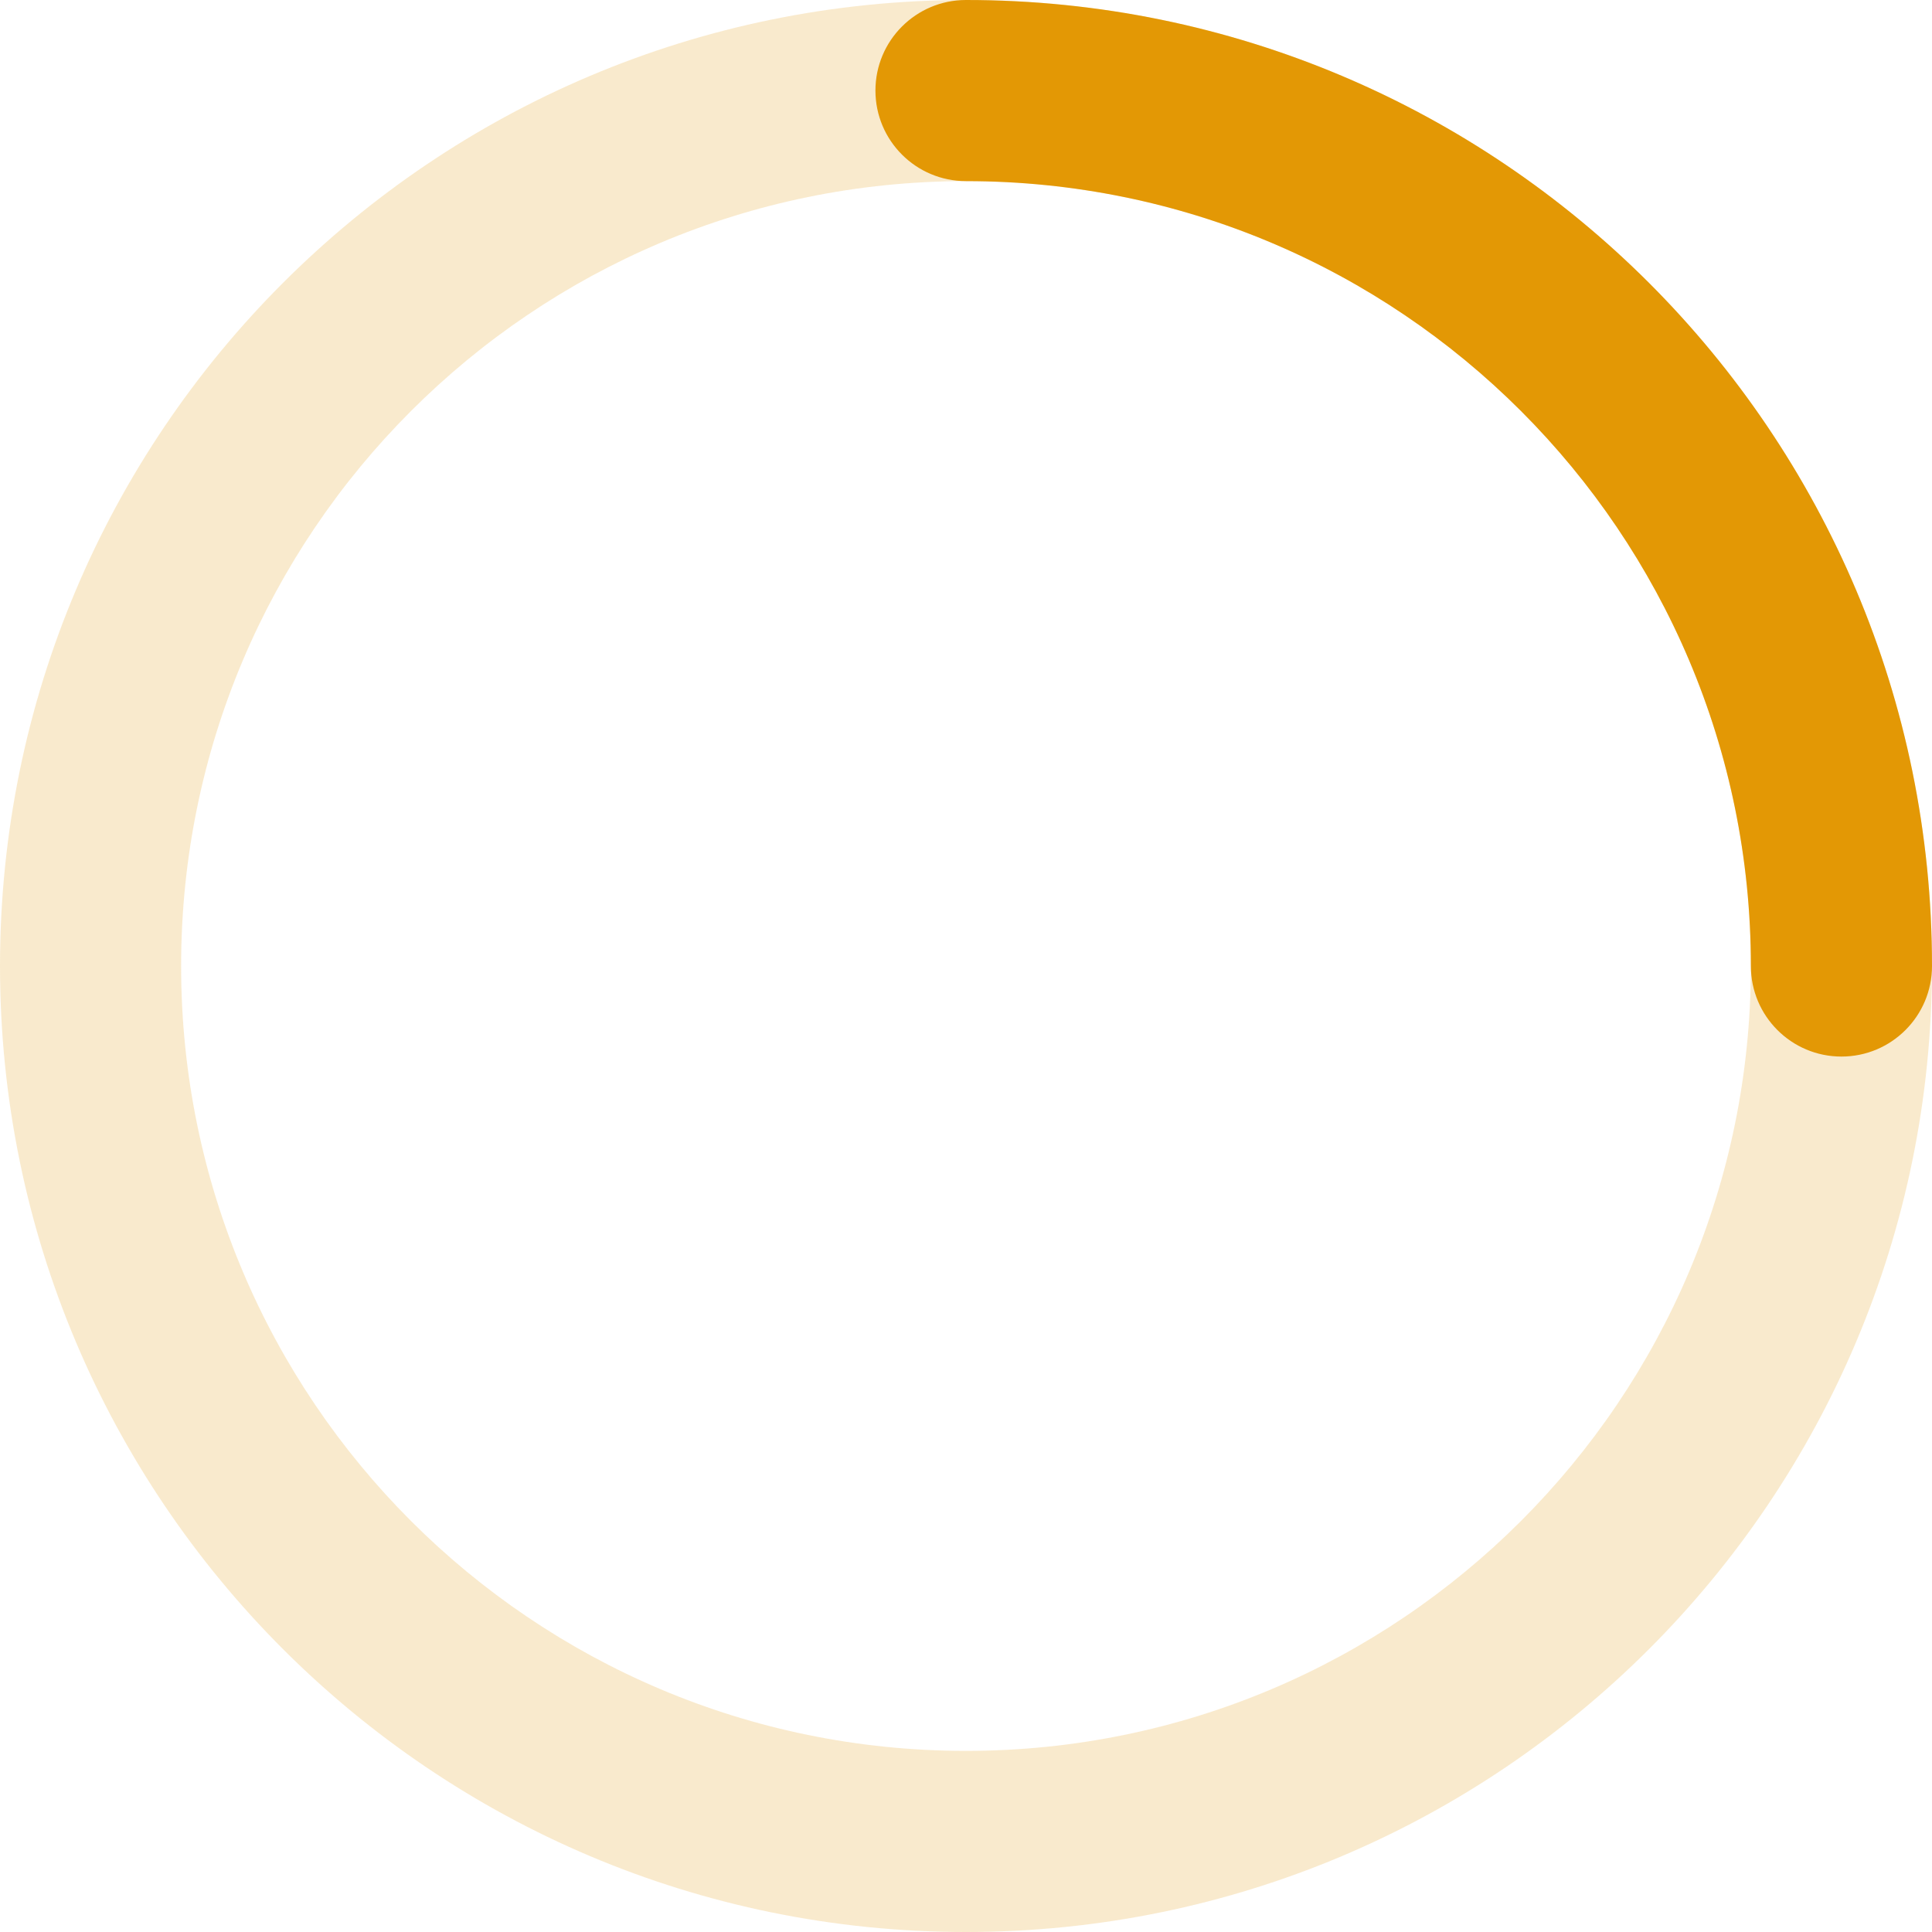
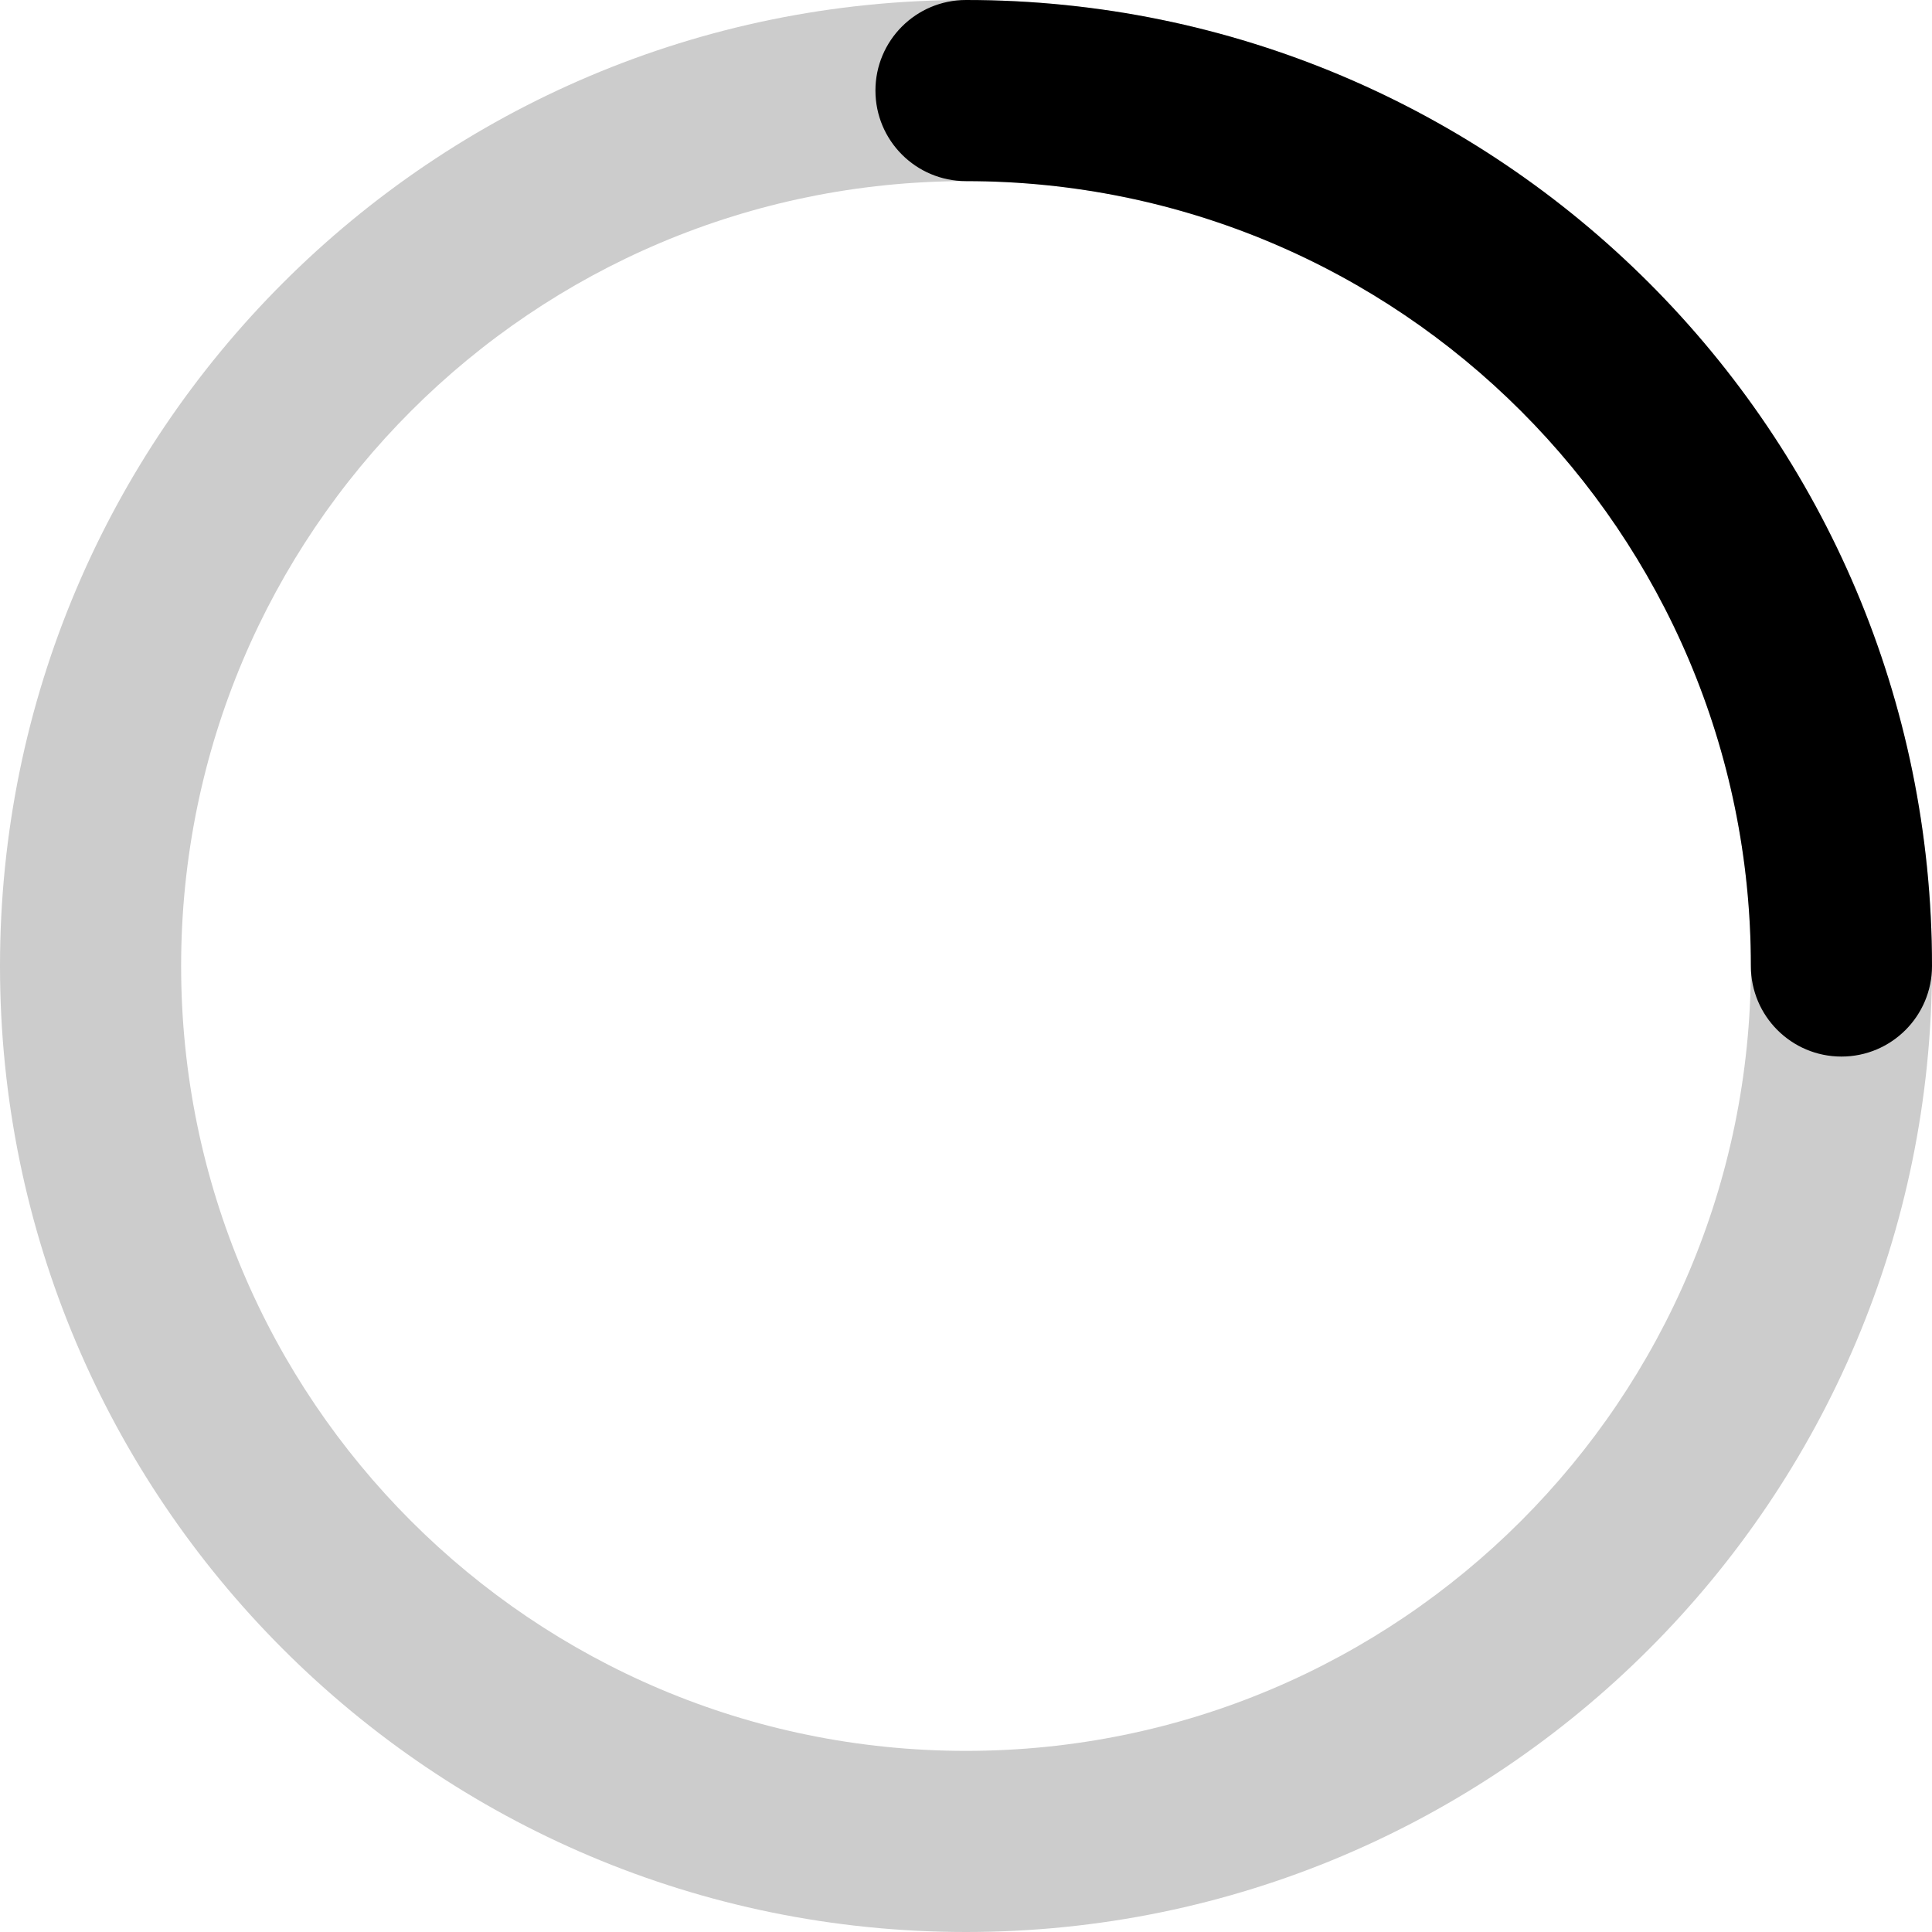
<svg xmlns="http://www.w3.org/2000/svg" width="64px" height="64px" viewBox="0 0 16 16" fill="none" class="hds-flight-icon--animation-loading">
  <g id="SVGRepo_bgCarrier" stroke-width="0" />
  <g id="SVGRepo_tracerCarrier" stroke-linecap="round" stroke-linejoin="round" />
  <g id="SVGRepo_iconCarrier">
-     <g fill="#e39805" fill-rule="evenodd" clip-rule="evenodd">
+     <g fill="currentColor" fill-rule="evenodd" clip-rule="evenodd">
      <path d="M8 1.5a6.5 6.5 0 100 13 6.5 6.5 0 000-13zM0 8a8 8 0 1116 0A8 8 0 010 8z" opacity=".2" />
      <path d="M7.25.75A.75.75 0 018 0a8 8 0 018 8 .75.75 0 01-1.5 0A6.5 6.5 0 008 1.5a.75.75 0 01-.75-.75z" />
    </g>
  </g>
</svg>
